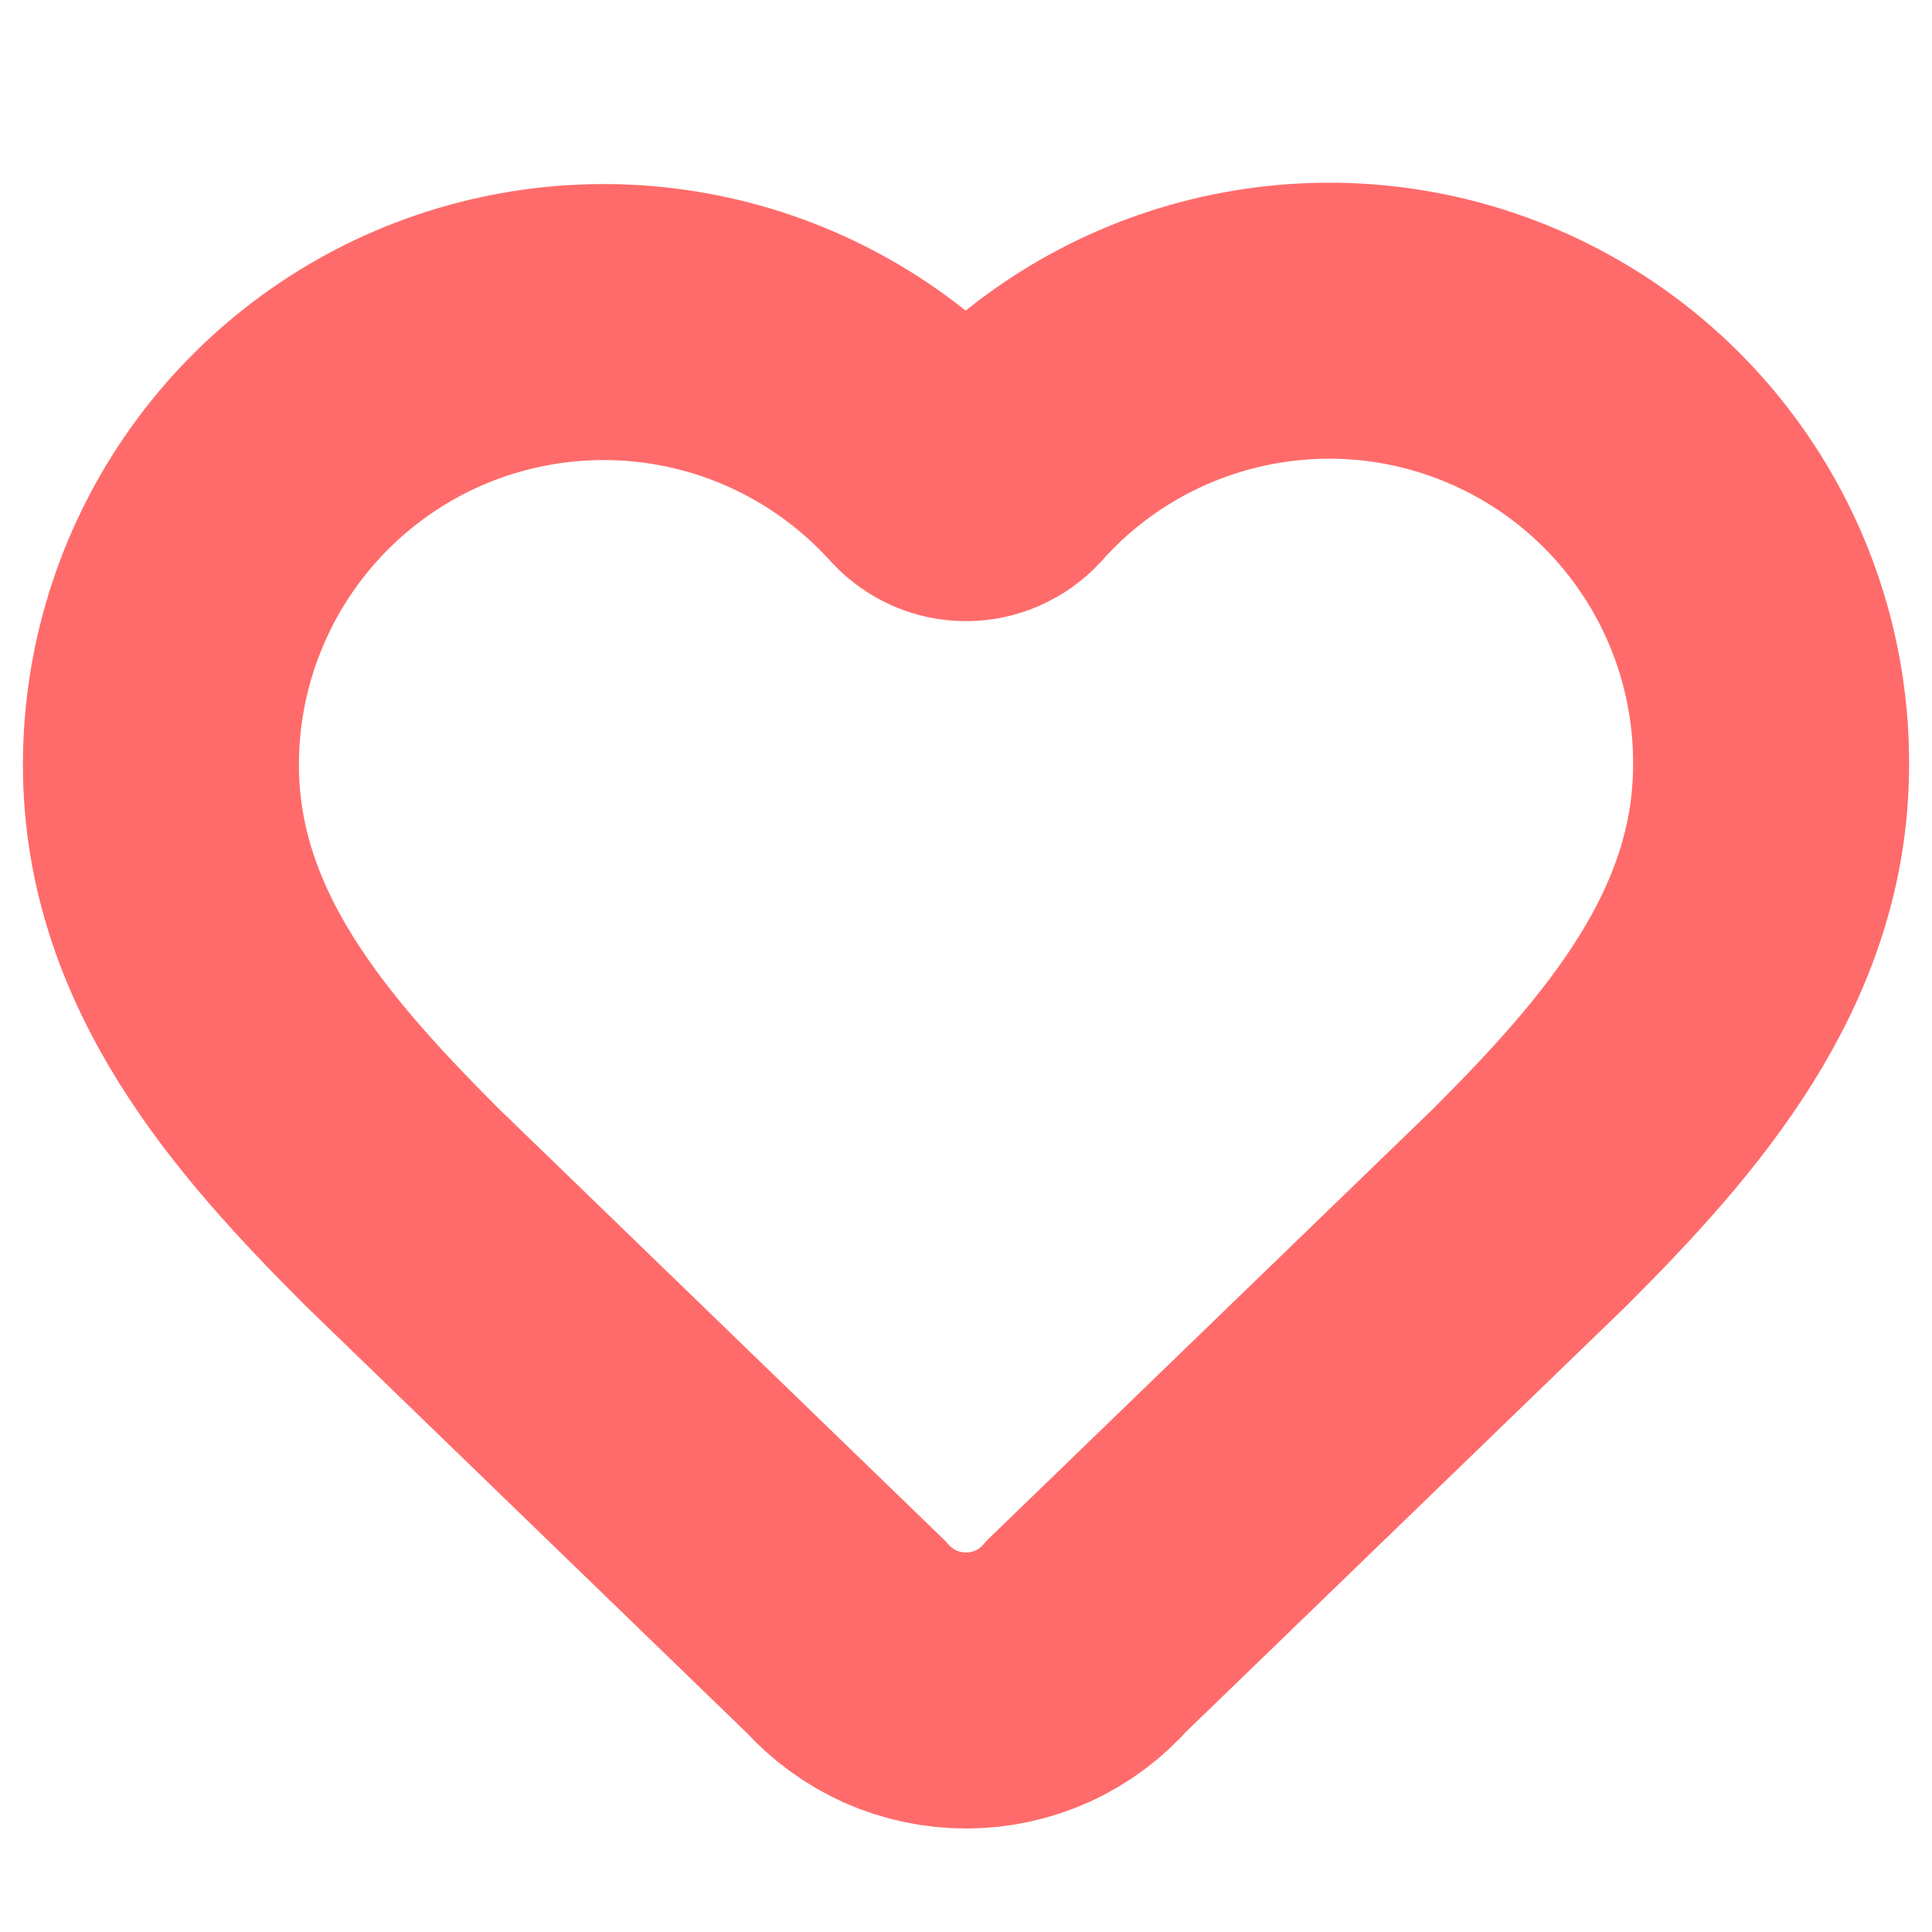
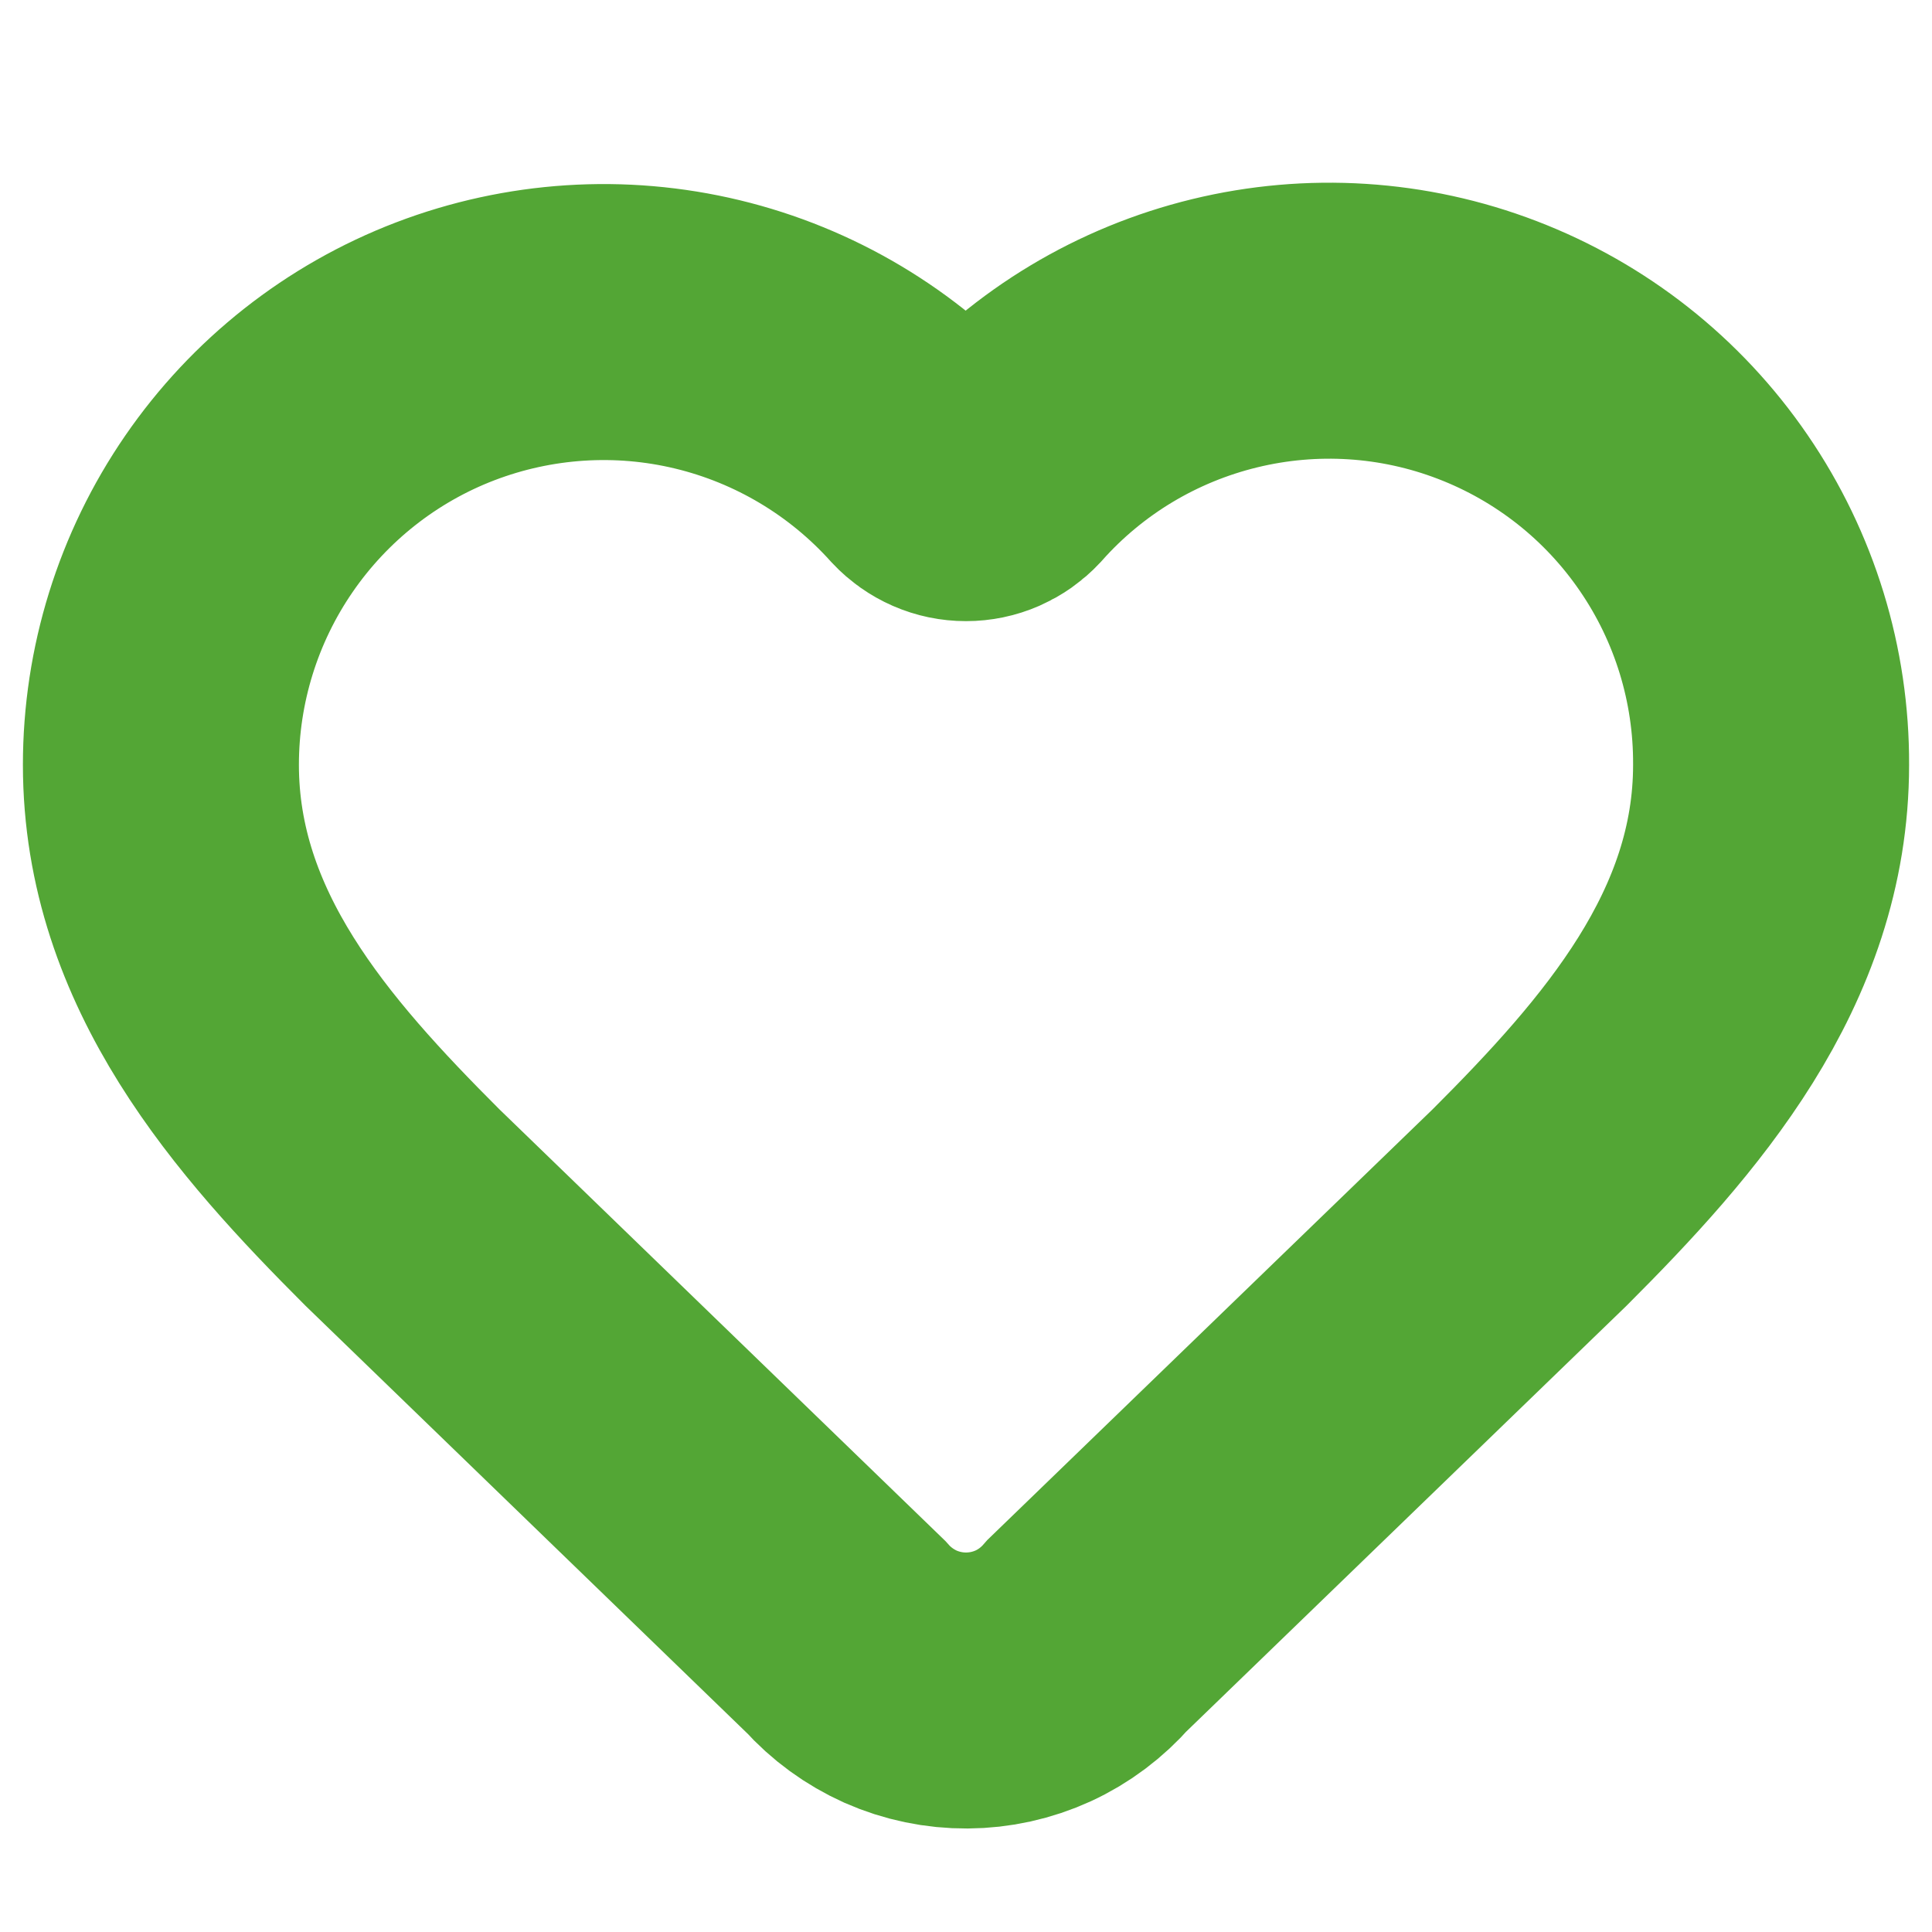
<svg xmlns="http://www.w3.org/2000/svg" width="14" height="14" viewBox="0 0 14 14" fill="none">
-   <path d="M1.731 3.724C1.363 4.259 1.166 4.893 1.166 5.542C1.166 6.883 2.041 7.875 2.916 8.75L6.13 11.861C6.24 11.984 6.375 12.082 6.526 12.15C6.678 12.217 6.842 12.251 7.007 12.25C7.173 12.249 7.336 12.213 7.487 12.144C7.637 12.075 7.771 11.974 7.88 11.849L11.084 8.75C11.959 7.875 12.834 6.878 12.834 5.542C12.837 4.891 12.642 4.255 12.274 3.718C11.907 3.181 11.385 2.769 10.777 2.536C10.17 2.303 9.506 2.261 8.874 2.415C8.241 2.569 7.671 2.911 7.239 3.397C7.208 3.43 7.171 3.456 7.13 3.474C7.089 3.492 7.045 3.501 7 3.501C6.955 3.501 6.911 3.492 6.87 3.474C6.829 3.456 6.792 3.43 6.761 3.397C6.327 2.915 5.757 2.575 5.126 2.423C4.495 2.271 3.833 2.314 3.226 2.546C2.62 2.778 2.099 3.189 1.731 3.724Z" stroke="#FF6B6B" stroke-width="2" stroke-linecap="round" />
+   <path d="M1.731 3.724C1.363 4.259 1.166 4.893 1.166 5.542C1.166 6.883 2.041 7.875 2.916 8.75L6.13 11.861C6.24 11.984 6.375 12.082 6.526 12.15C6.678 12.217 6.842 12.251 7.007 12.25C7.173 12.249 7.336 12.213 7.487 12.144C7.637 12.075 7.771 11.974 7.88 11.849L11.084 8.75C11.959 7.875 12.834 6.878 12.834 5.542C12.837 4.891 12.642 4.255 12.274 3.718C11.907 3.181 11.385 2.769 10.777 2.536C10.17 2.303 9.506 2.261 8.874 2.415C8.241 2.569 7.671 2.911 7.239 3.397C7.208 3.43 7.171 3.456 7.13 3.474C7.089 3.492 7.045 3.501 7 3.501C6.955 3.501 6.911 3.492 6.87 3.474C6.829 3.456 6.792 3.43 6.761 3.397C6.327 2.915 5.757 2.575 5.126 2.423C4.495 2.271 3.833 2.314 3.226 2.546C2.62 2.778 2.099 3.189 1.731 3.724Z" stroke="#53A635" stroke-width="2" stroke-linecap="round" />
</svg>
